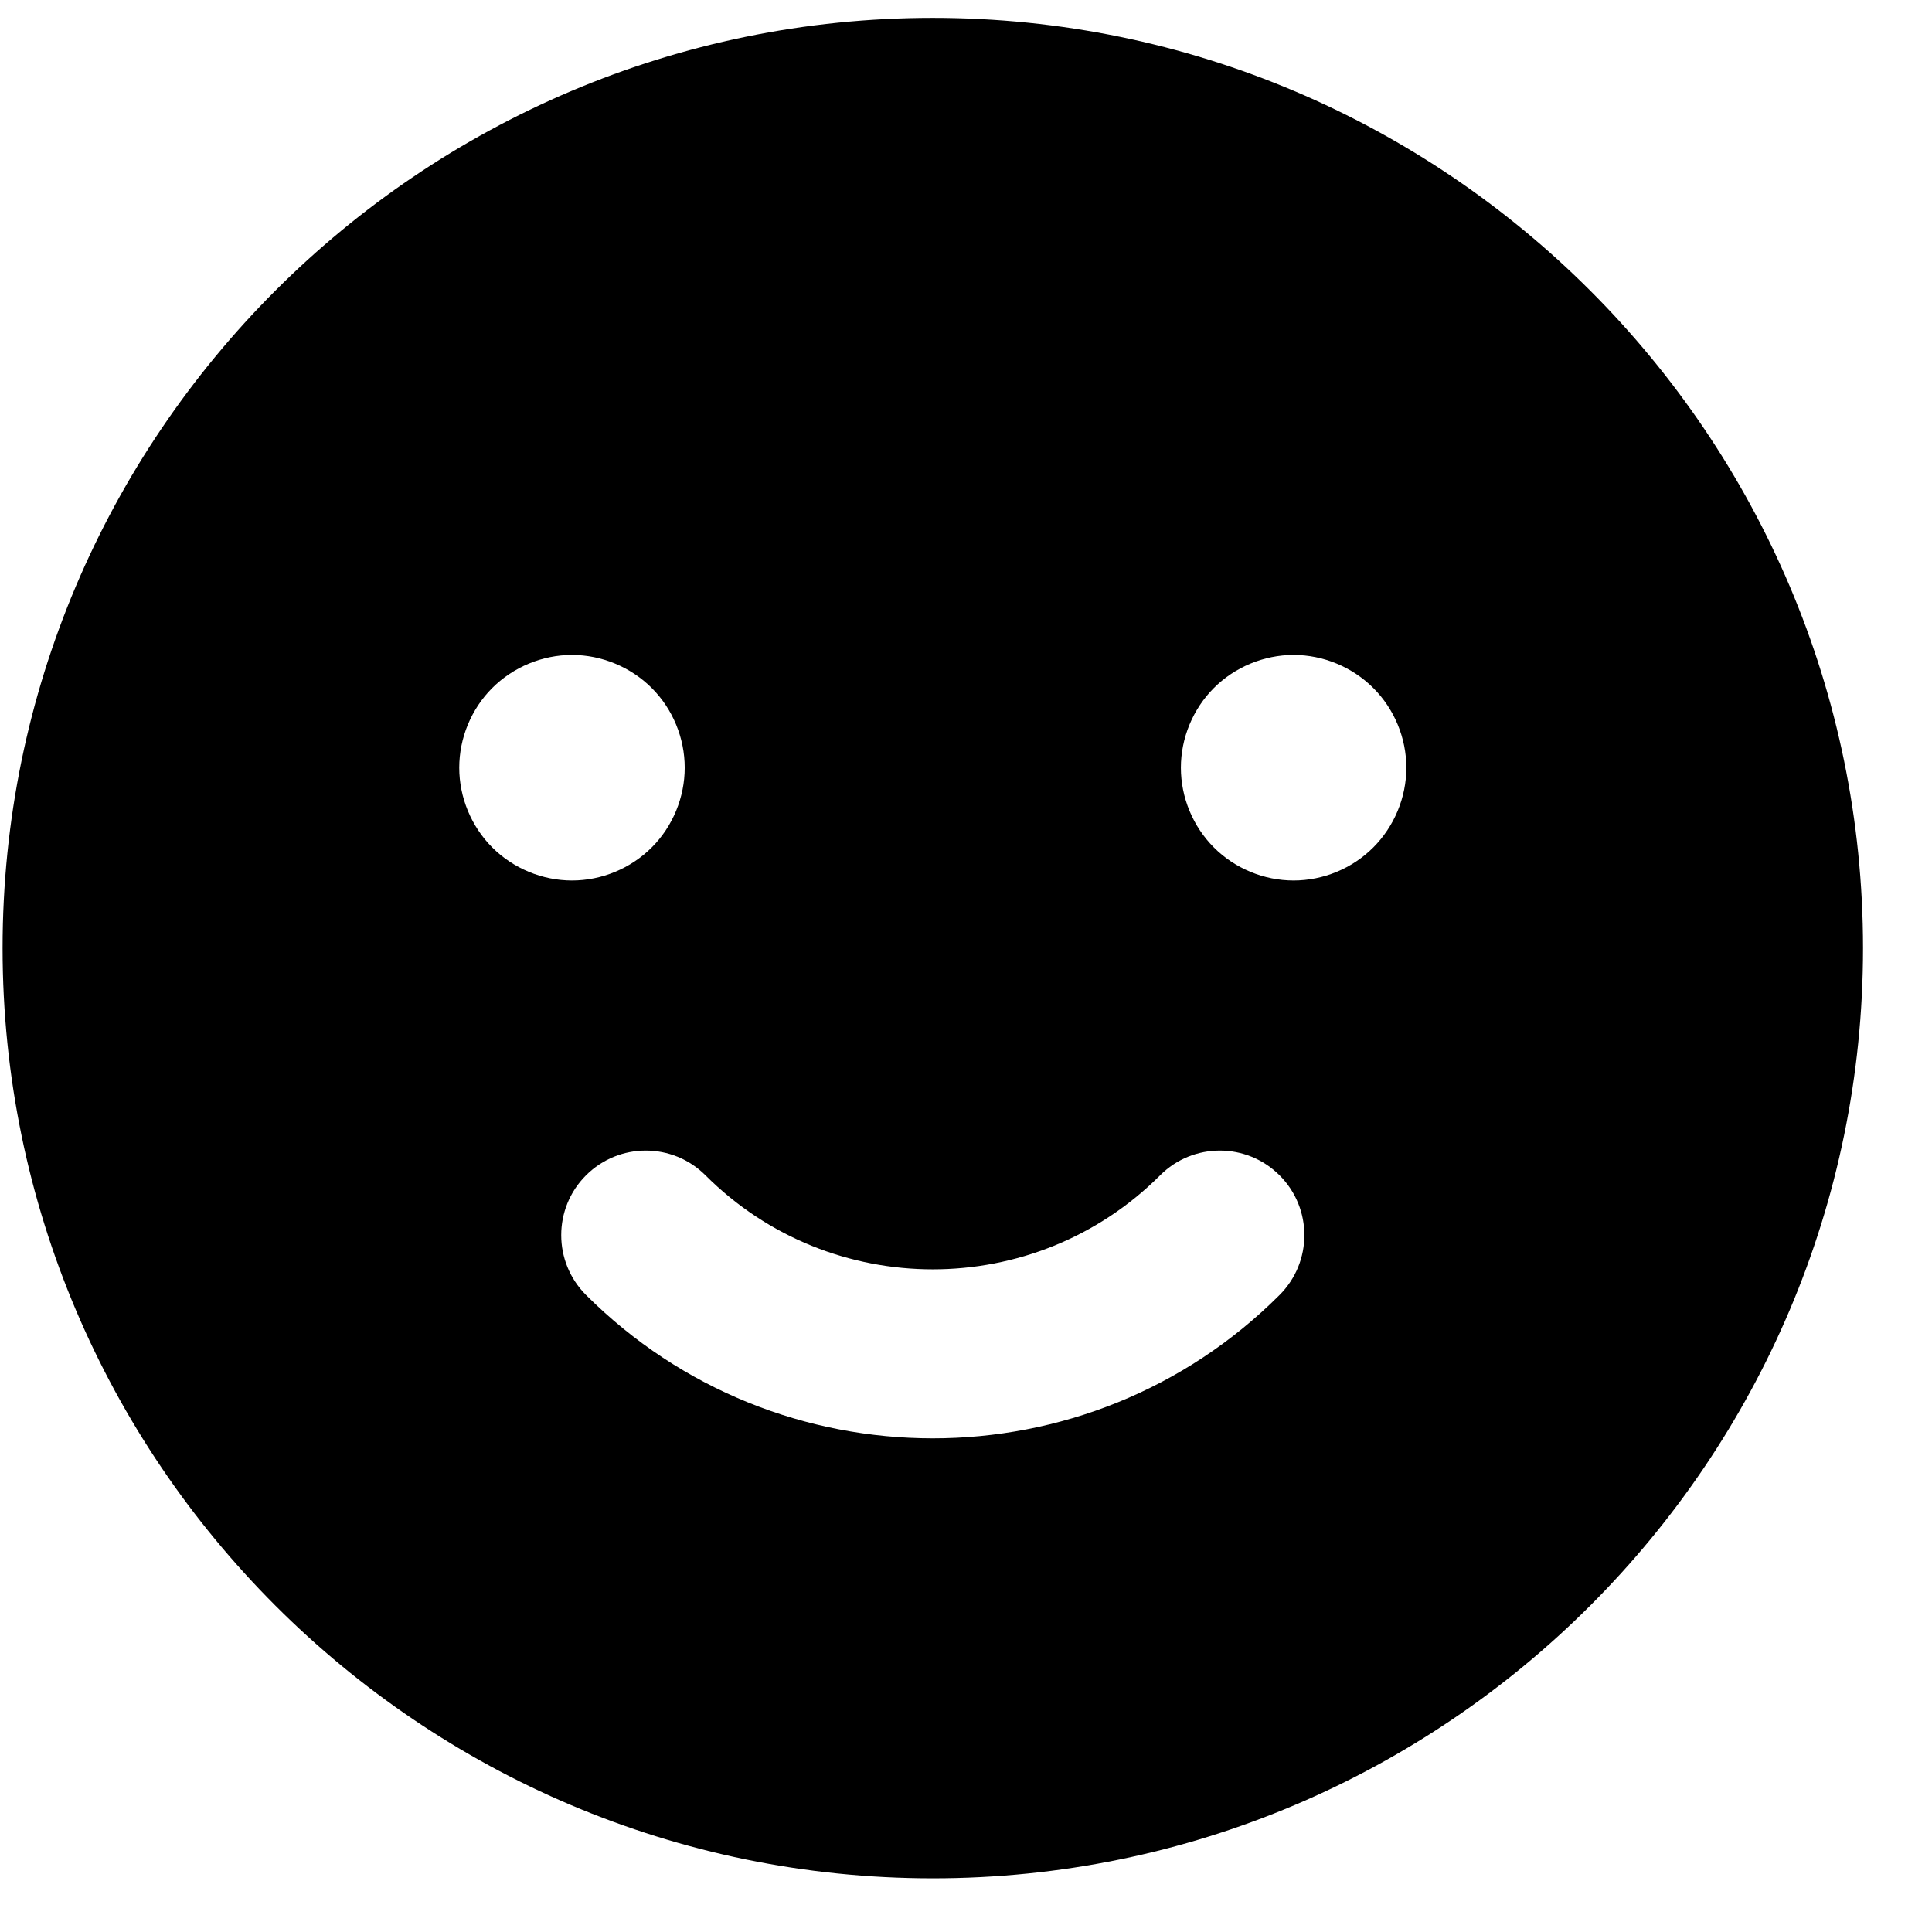
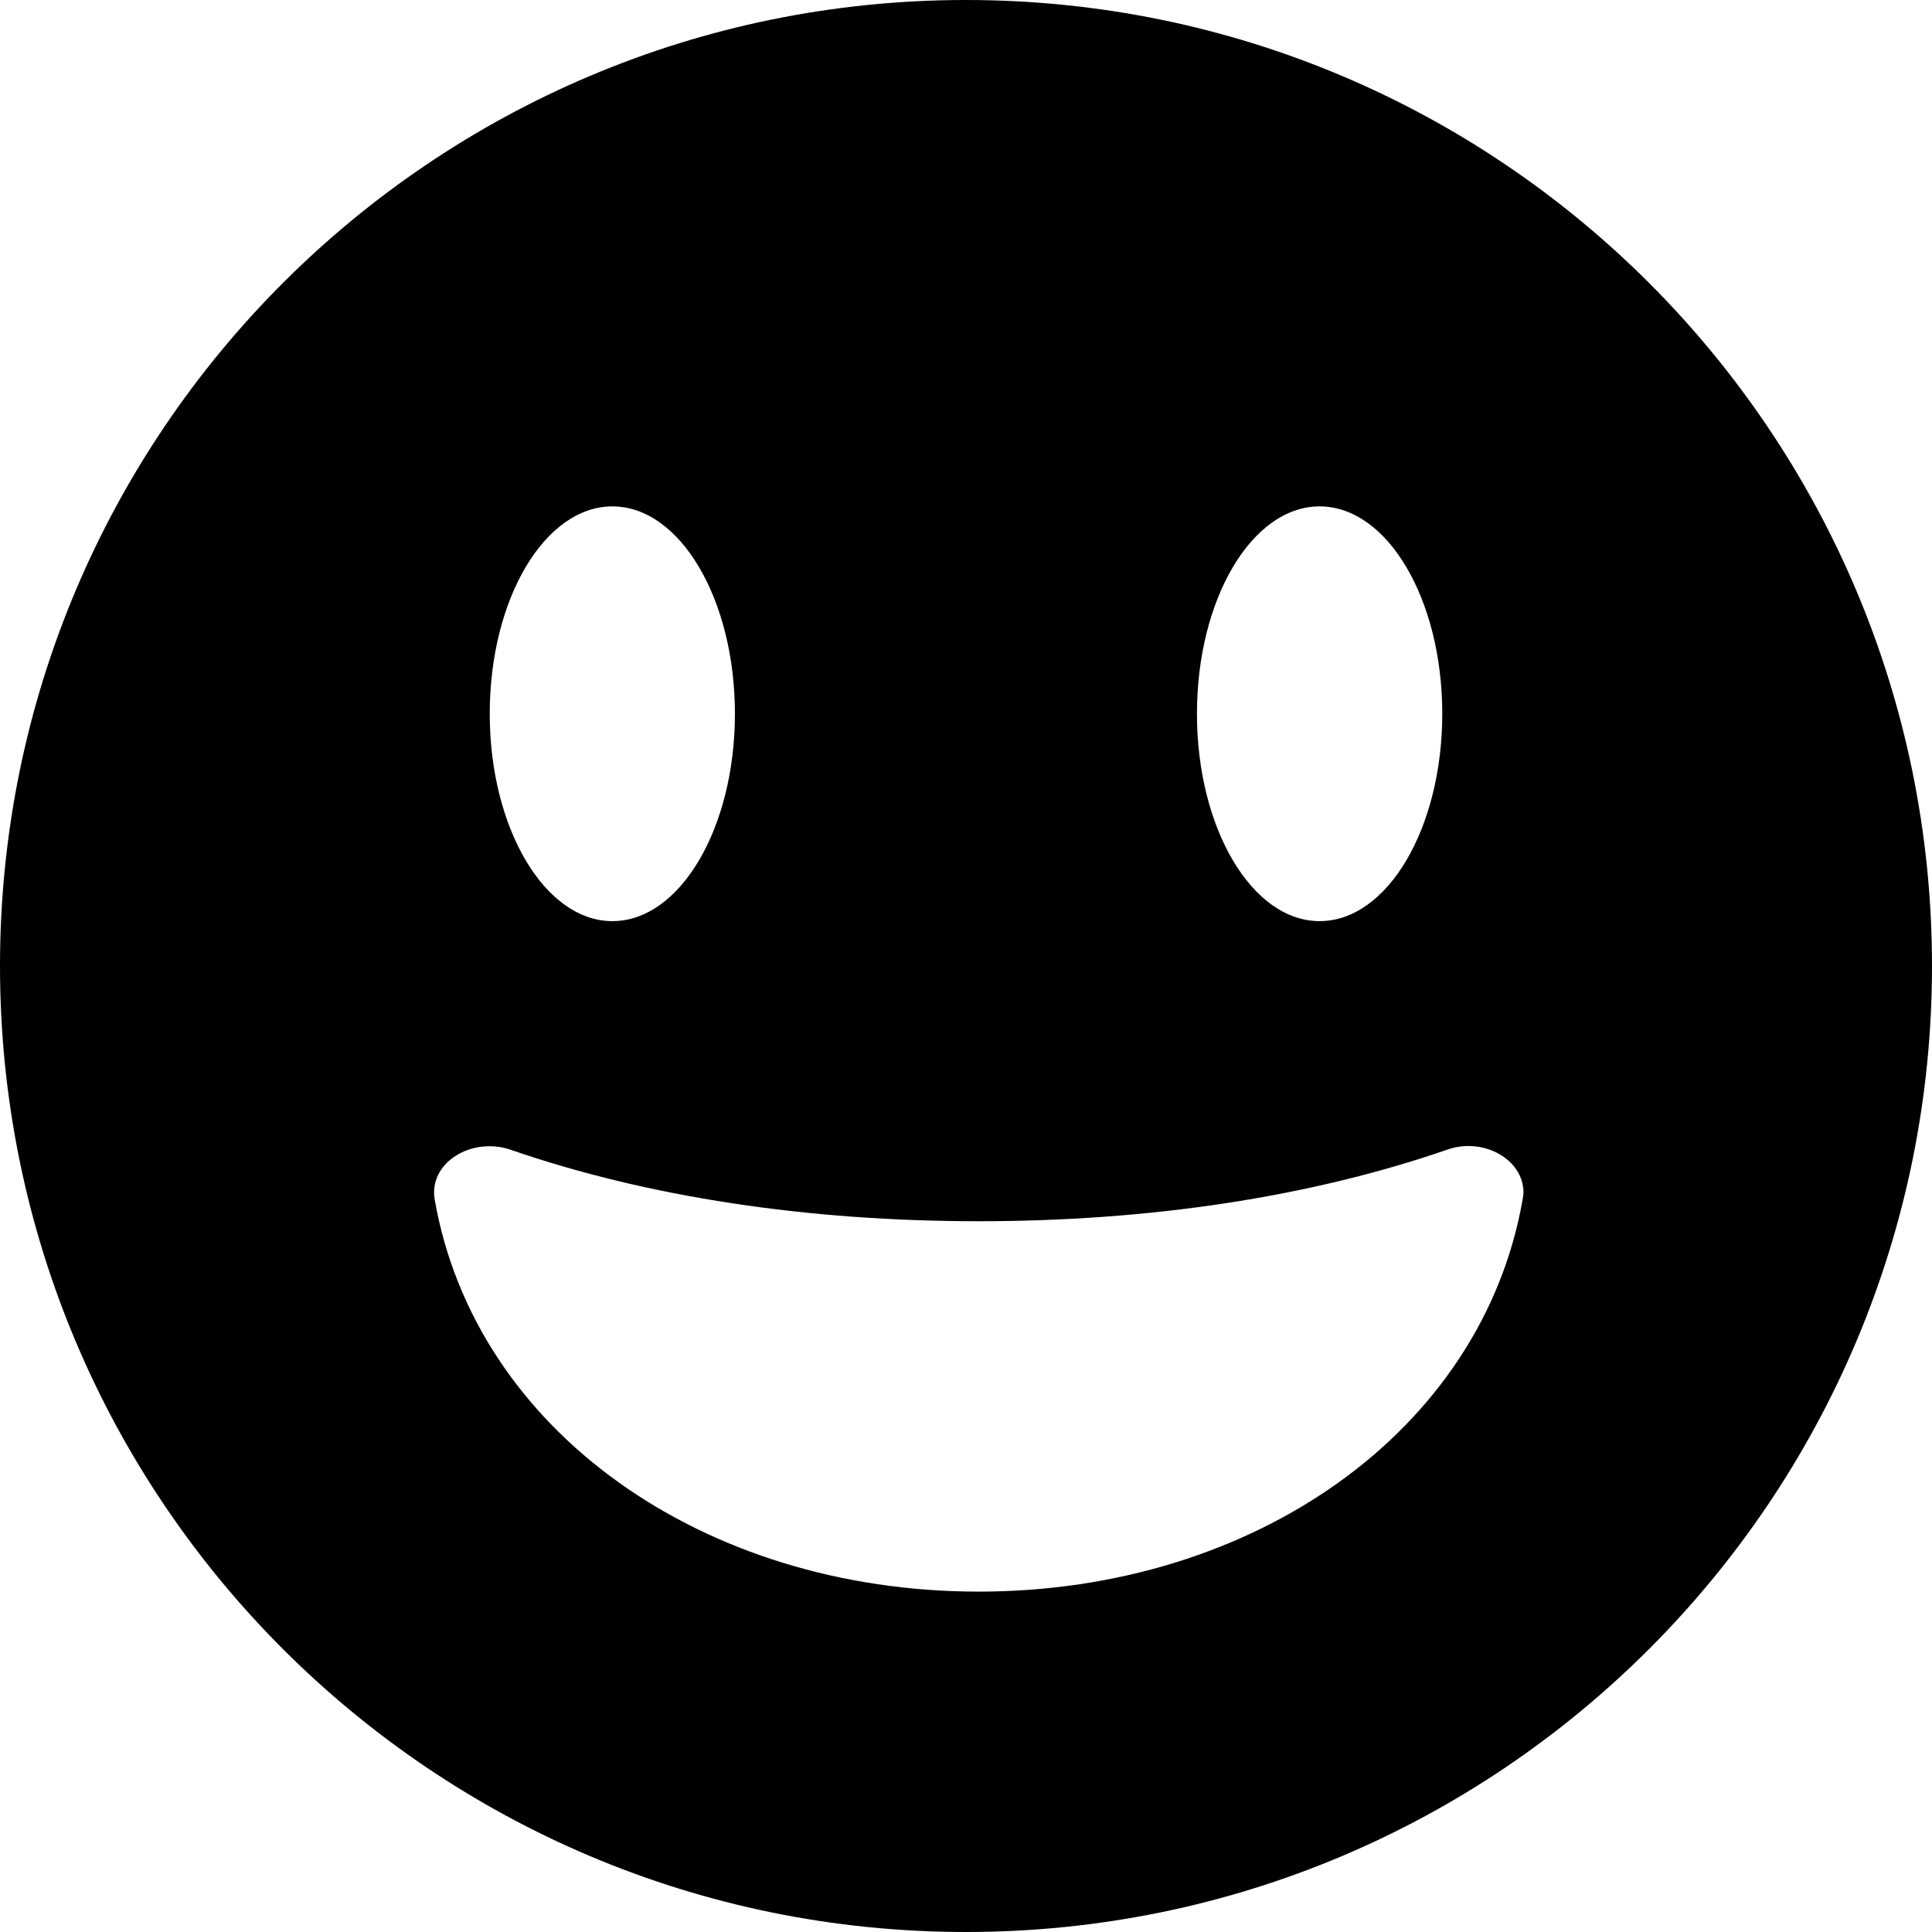
- <svg xmlns="http://www.w3.org/2000/svg" viewBox="0 0 27 27" version="1.1">
-   <g id="Argon-Commander" stroke="none" stroke-width="1" fill="none" fill-rule="evenodd">
-     <g id="Argon-Commander-Navbar---Vaulting" transform="translate(-1094, -27)" fill="currentColor">
-       <g id="FULLY-FUNDED" transform="translate(1079.036, 18.75)">
-         <path d="M28,8.5 C20.832,8.5 15,14.332 15,21.5 C15,28.668 20.832,34.5 28,34.5 C35.168,34.5 41,28.668 41,21.5 C41,14.332 35.168,8.5 28,8.5 Z M21.382,18.979 C21.382,18.564 21.55,18.158 21.843,17.865 C22.137,17.572 22.542,17.403 22.958,17.403 C23.372,17.403 23.779,17.572 24.072,17.865 C24.366,18.158 24.533,18.564 24.533,18.979 C24.533,19.393 24.366,19.8 24.072,20.093 C23.779,20.387 23.372,20.555 22.958,20.555 C22.543,20.555 22.137,20.387 21.843,20.093 C21.55,19.8 21.382,19.393 21.382,18.979 Z M32.847,26.347 C31.511,27.683 29.755,28.351 28,28.351 C26.244,28.351 24.49,27.683 23.153,26.347 C22.692,25.885 22.692,25.137 23.153,24.676 C23.615,24.214 24.363,24.214 24.824,24.676 C26.576,26.427 29.424,26.427 31.176,24.676 C31.637,24.214 32.385,24.214 32.847,24.676 C33.308,25.137 33.308,25.885 32.847,26.347 Z M34.156,20.093 C33.863,20.387 33.457,20.555 33.042,20.555 C32.628,20.555 32.221,20.387 31.928,20.093 C31.635,19.8 31.467,19.394 31.467,18.979 C31.467,18.564 31.635,18.158 31.928,17.865 C32.221,17.572 32.628,17.403 33.042,17.403 C33.457,17.403 33.863,17.572 34.156,17.865 C34.45,18.158 34.618,18.564 34.618,18.979 C34.618,19.394 34.449,19.8 34.156,20.093 Z" id="happy" fill-rule="nonzero" />
-       </g>
+ <svg xmlns="http://www.w3.org/2000/svg" viewBox="0 0 512 512" version="1.1">
+   <g id="Page-1" stroke="none" stroke-width="1" fill="none" fill-rule="evenodd">
+     <g id="smile(3)" fill="currentColor" fill-rule="nonzero">
+       <path d="M256,0 C114.615,0 0,114.615 0,256 C0,397.385 114.615,512 256,512 C397.385,512 512,397.385 512,256 C512,114.615 397.385,0 256,0 L256,0 Z M349.709,134.198 C367.663,134.198 382.215,158.787 382.215,189.137 C382.215,219.486 367.663,244.109 349.709,244.109 C331.756,244.109 317.204,219.486 317.204,189.137 C317.204,158.787 331.756,134.198 349.709,134.198 Z M162.291,134.198 C180.211,134.198 194.762,158.787 194.762,189.137 C194.762,219.486 180.211,244.109 162.291,244.109 C144.371,244.109 129.785,219.486 129.785,189.137 C129.785,158.787 144.337,134.198 162.291,134.198 Z M403.503,317.912 C392.758,379.251 332.295,421.794 259.368,421.794 C186.442,421.794 125.945,379.251 115.2,317.912 C115.095,317.288 115.039,316.657 115.032,316.025 C115.032,307.166 125.777,301.44 135.242,304.674 C171.587,317.238 214.029,323.638 259.368,323.638 C304.707,323.638 347.116,317.238 383.528,304.674 C392.926,301.305 403.739,307.133 403.739,316.025 C403.709,316.659 403.63,317.29 403.503,317.912 L403.503,317.912 Z" id="icon" />
    </g>
  </g>
</svg>
